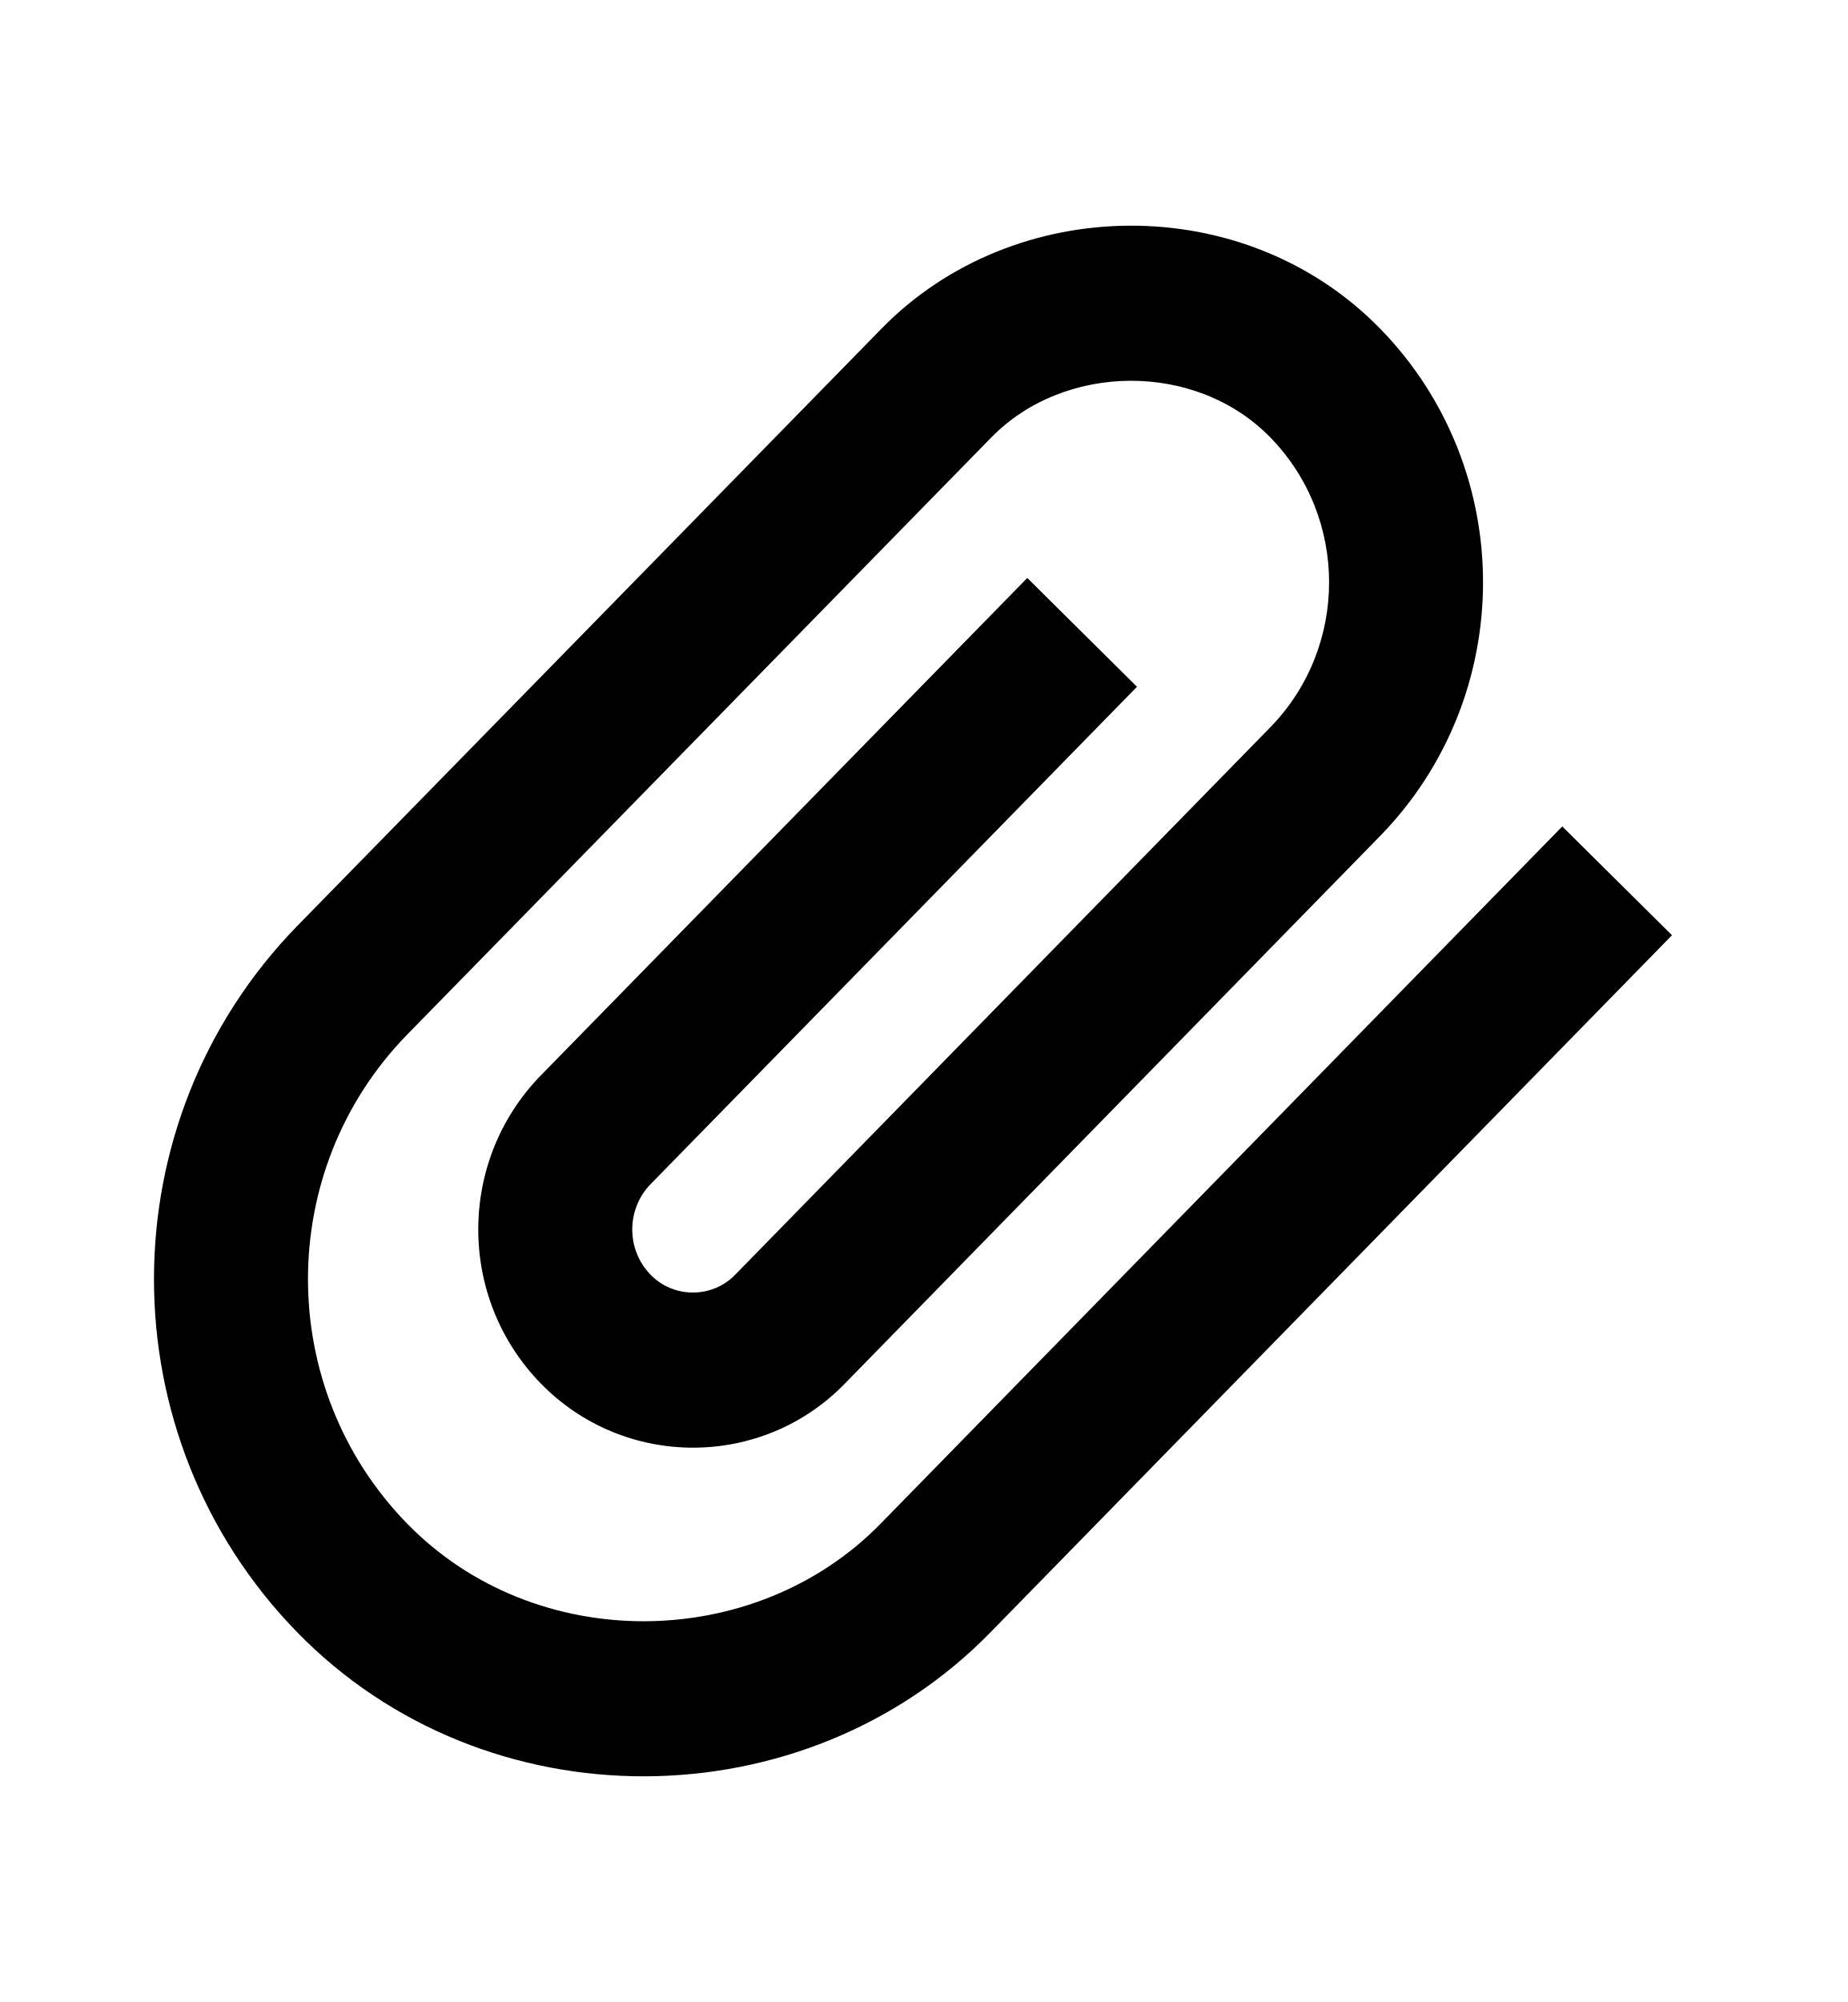
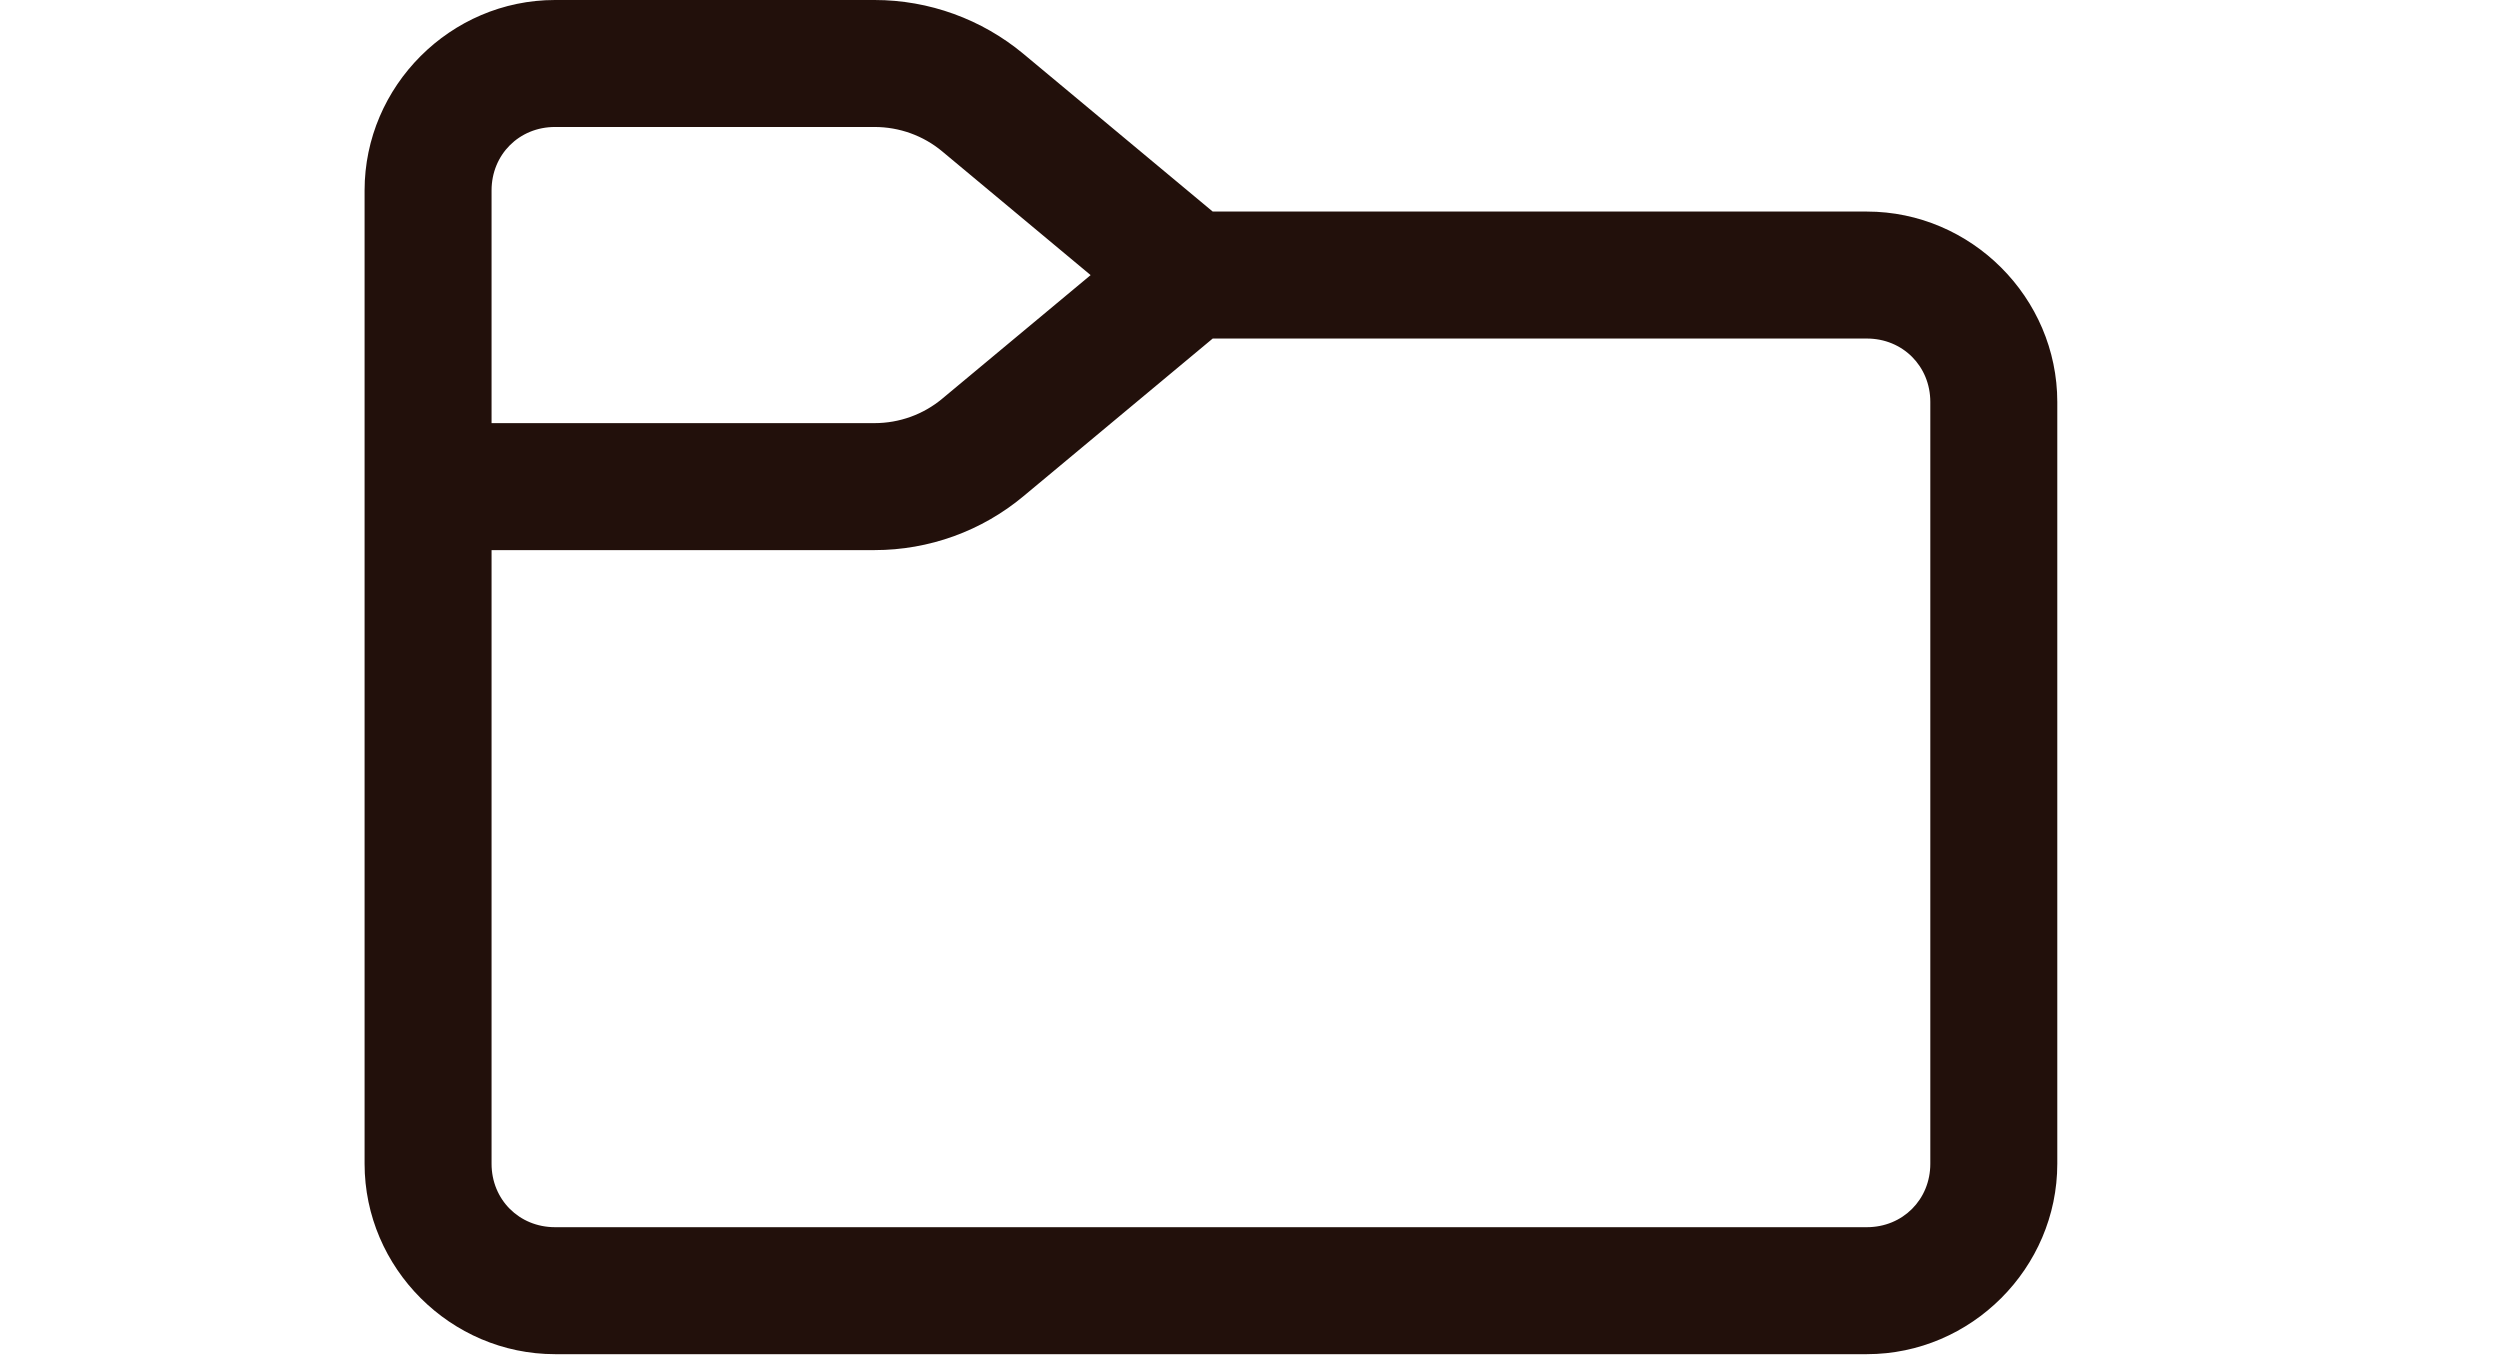
- <svg xmlns="http://www.w3.org/2000/svg" width="24" height="26" viewBox="0 0 24 26" fill="none">
-   <g id="24 / basic / paperclip">
-     <path id="icon" fill-rule="evenodd" clip-rule="evenodd" d="M13.343 7.506L14.768 8.919L8.45 15.379C8.133 15.705 8.133 16.229 8.45 16.555C8.751 16.864 9.253 16.863 9.551 16.553L16.502 9.443C17.517 8.4 17.517 6.726 16.502 5.683C15.534 4.688 13.821 4.71 12.872 5.685L5.285 13.44C3.572 15.199 3.572 18.025 5.285 19.784C6.948 21.493 9.805 21.465 11.443 19.783L20.292 10.733L21.717 12.146L12.87 21.194C10.456 23.674 6.31 23.714 3.856 21.194C1.381 18.651 1.381 14.573 3.858 12.028L11.445 4.273C13.169 2.503 16.17 2.464 17.931 4.273C19.707 6.099 19.707 9.027 17.929 10.854L10.982 17.96C9.907 19.078 8.109 19.083 7.021 17.964C5.942 16.855 5.942 15.078 7.023 13.968L13.343 7.506Z" fill="black" />
-   </g>
+ <svg xmlns="http://www.w3.org/2000/svg" width="24" height="13" viewBox="-3.5 0 24 13" fill="none">
+   <path d="M1.828 0C0.826 0 0 0.826 0 1.828V11.172C0 12.174 0.826 13 1.828 13H14.422C15.424 13 16.25 12.174 16.25 11.172V3.859C16.25 2.857 15.424 2.031 14.422 2.031H8.142L6.326 0.518C5.925 0.184 5.419 0 4.896 0H1.828ZM1.828 1.219H4.896C5.134 1.219 5.364 1.302 5.546 1.454L6.97 2.641L5.546 3.827C5.364 3.979 5.134 4.062 4.896 4.062H1.219V1.828C1.219 1.484 1.484 1.219 1.828 1.219ZM8.142 3.25H14.422C14.766 3.25 15.031 3.515 15.031 3.859V11.172C15.031 11.516 14.766 11.781 14.422 11.781H1.828C1.484 11.781 1.219 11.516 1.219 11.172V5.281H4.896C5.419 5.281 5.925 5.098 6.326 4.763L8.142 3.25Z" fill="#22100B" />
</svg>
